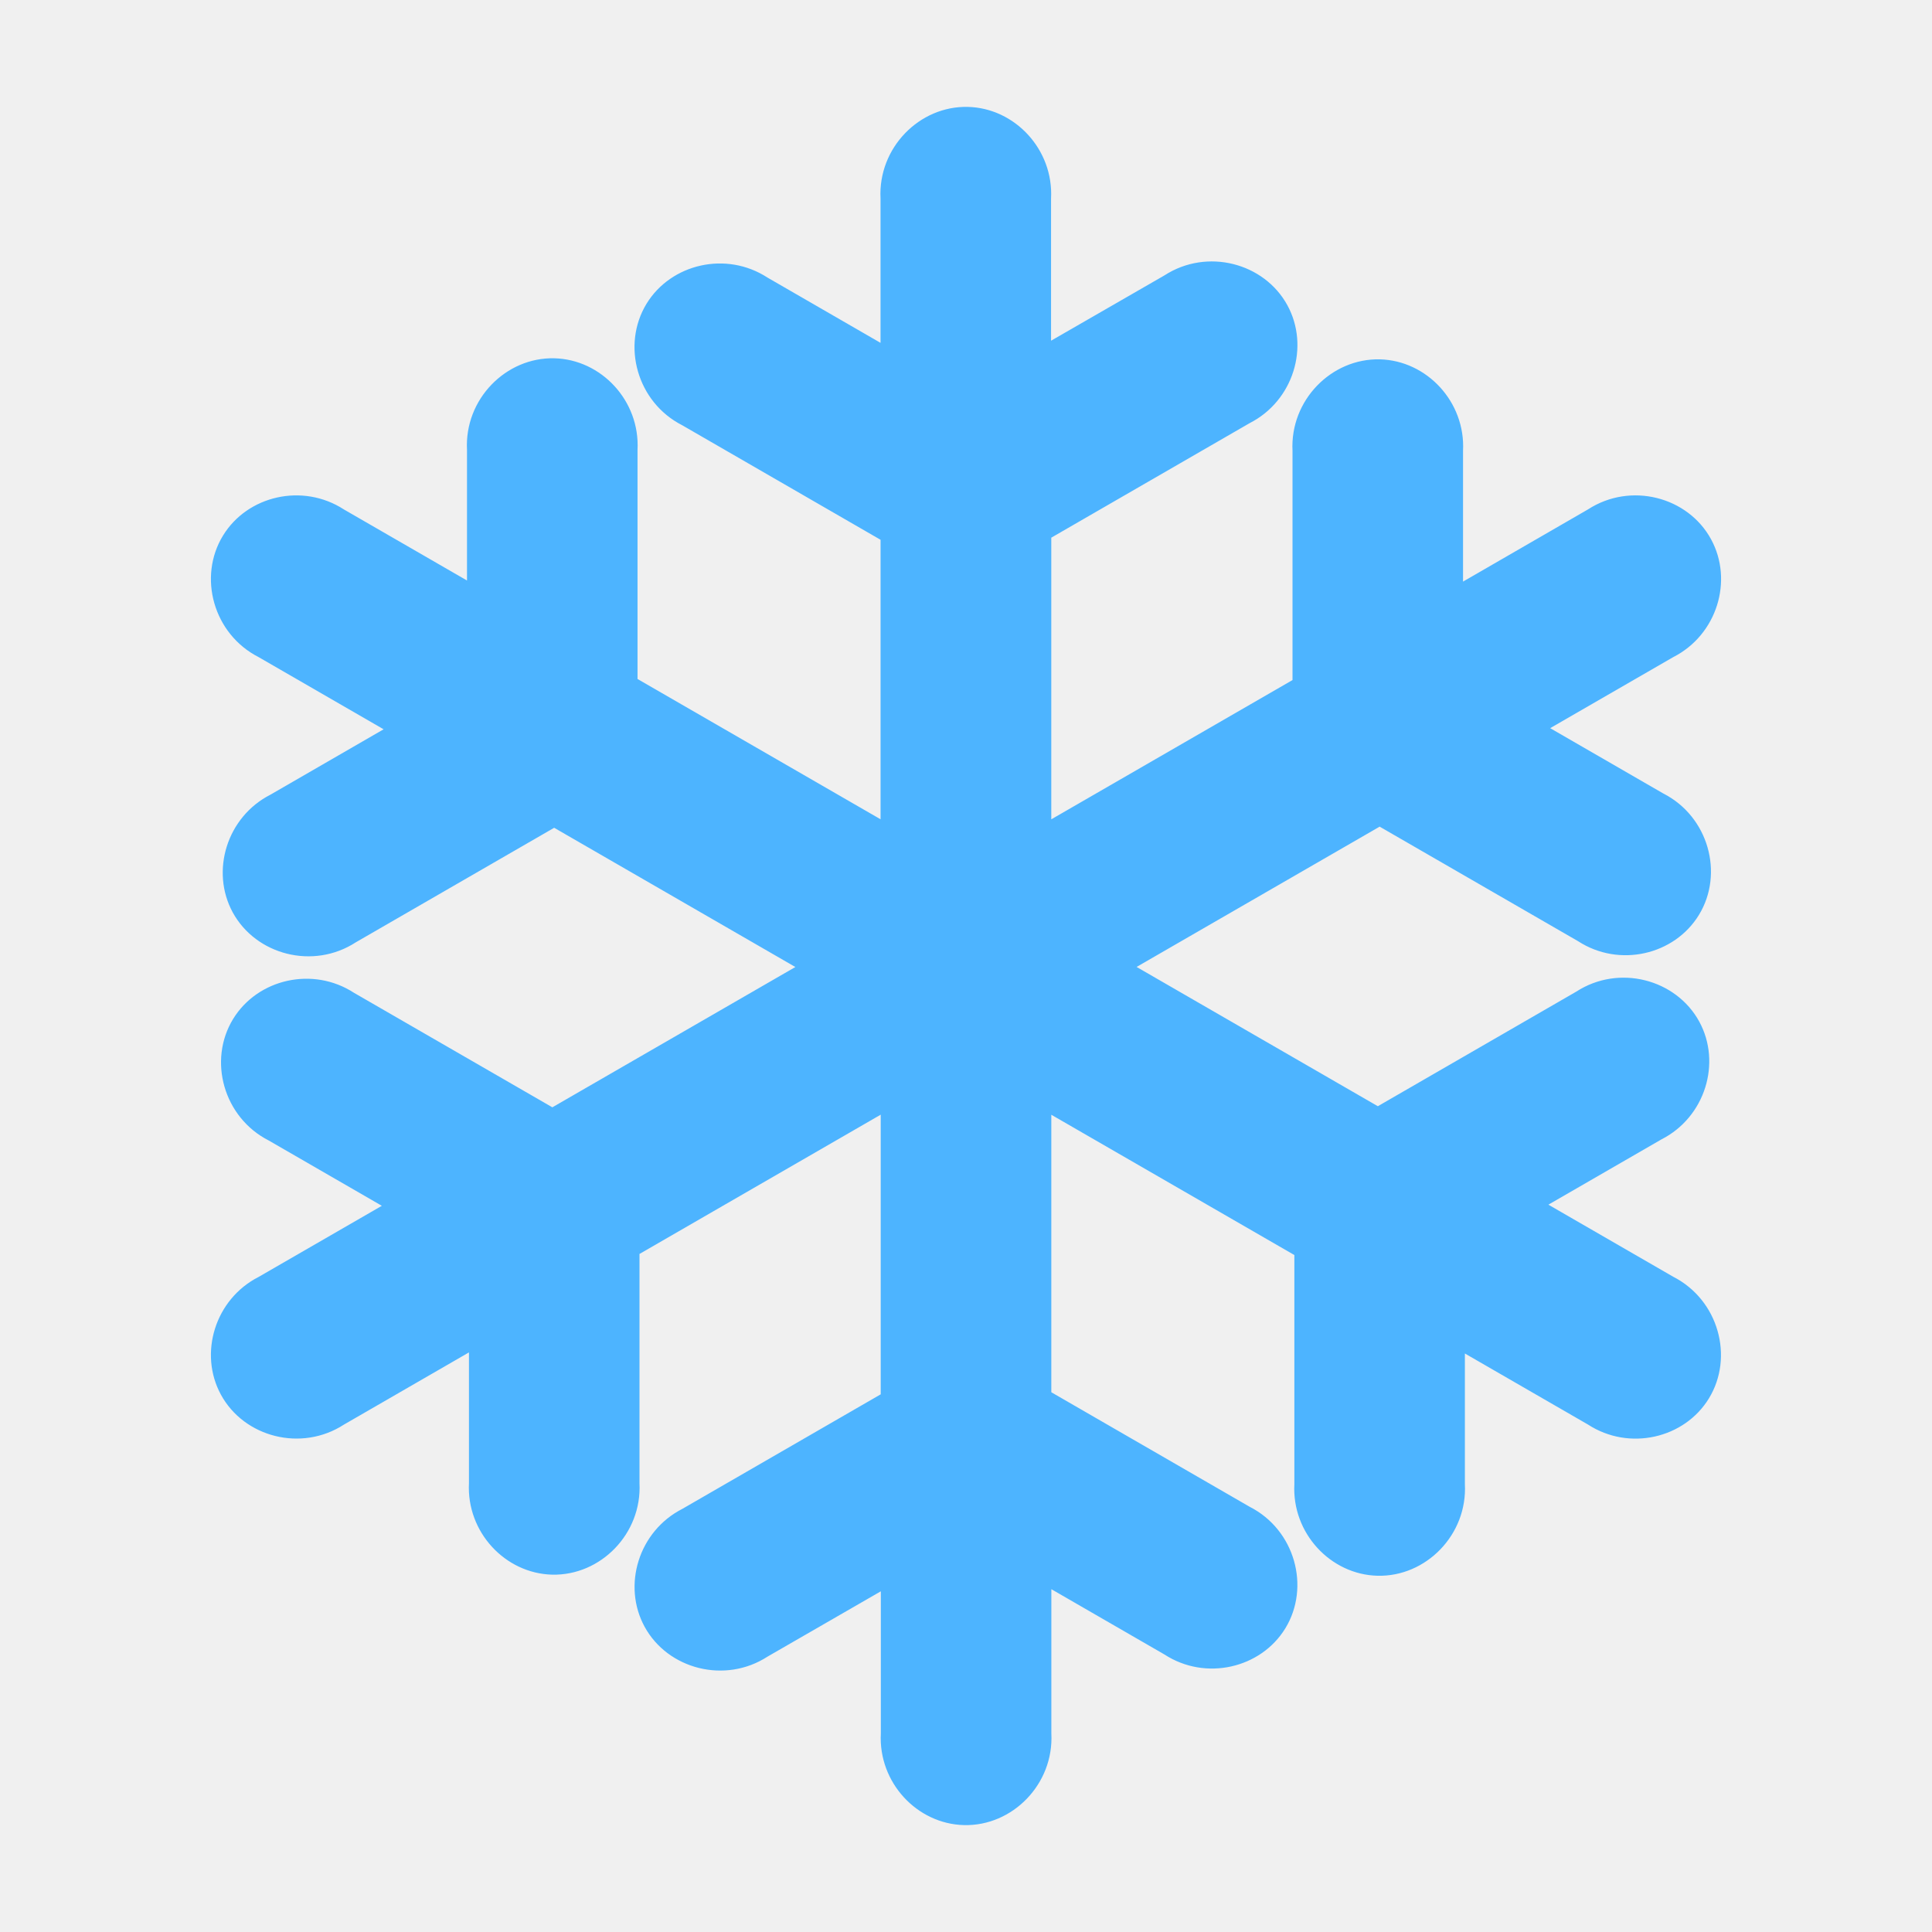
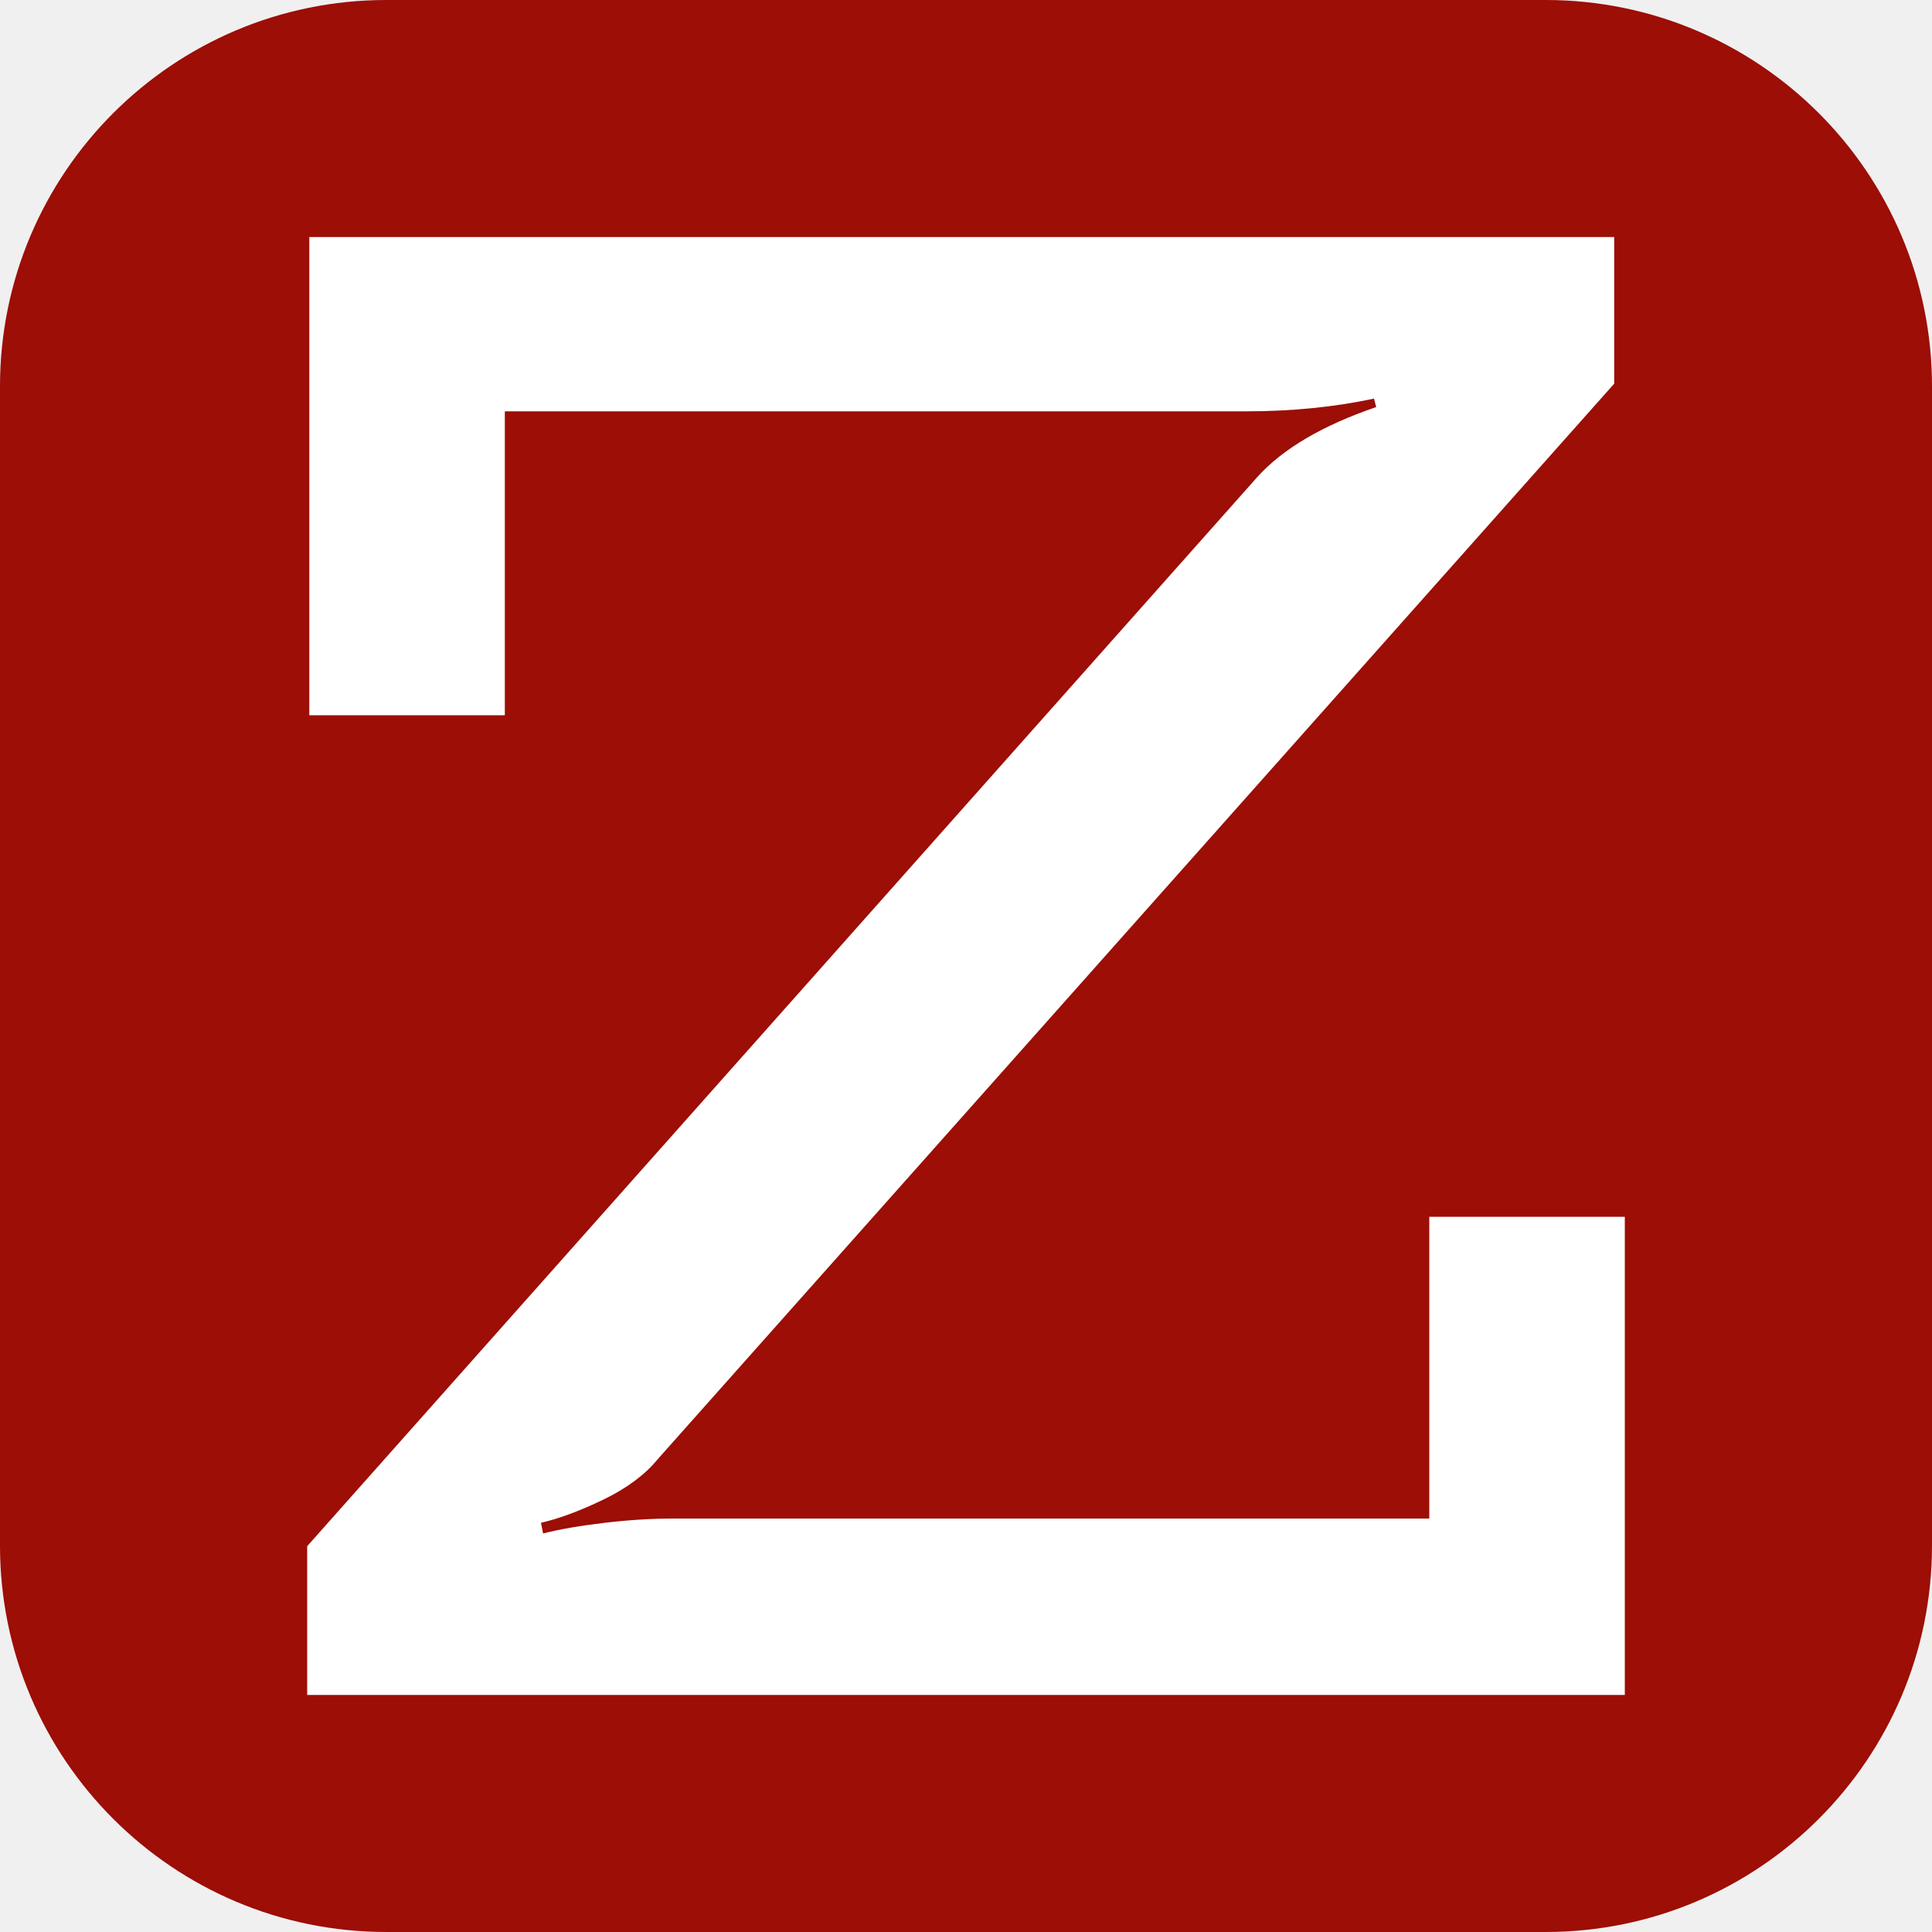
- <svg xmlns="http://www.w3.org/2000/svg" version="1.1" id="图层_1" x="0px" y="0px" viewBox="0 0 512 512" style="enable-background:new 0 0 512 512;" xml:space="preserve">
-   <style type="text/css">
- 	.st0{fill:#4DB4FF;}
- </style>
-   <g>
-     <path class="st0" d="M452.88,370.59c-6.47,10.61-21.12,14.03-32.05,6.93l-32.62-18.83v34.61c0.71,13.43-10.32,24.61-23.16,24.29   c-12.44-0.31-22.72-11.29-22.03-24.29v-60.7l-64.41-37.18v73.54l52.56,30.35c12,6.11,16.15,21.24,9.46,32.21   c-6.49,10.61-21.13,14.03-32.05,6.93l-29.96-17.3v38.23c0.7,13.45-10.33,24.61-23.16,24.29c-12.43-0.31-22.72-11.28-22.03-24.29   v-37.67L203.44,439c-11.29,7.33-26.47,3.37-32.62-7.91c-5.95-10.93-1.59-25.32,10.02-31.23l52.56-30.35V295.4l-63.93,36.91V393   c0.71,13.46-10.32,24.61-23.16,24.3c-12.44-0.32-22.72-11.29-22.03-24.3v-34.6l-33.11,19.12c-11.3,7.33-26.48,3.37-32.62-7.91   c-5.95-10.91-1.6-25.32,10.02-31.23l32.62-18.83l-29.96-17.3c-12-6.11-16.16-21.24-9.46-32.2c6.49-10.62,21.13-14.04,32.05-6.94   l52.56,30.34l64.4-37.18l-63.92-36.9l-52.56,30.35c-11.29,7.33-26.46,3.36-32.62-7.92c-5.95-10.93-1.59-25.31,10.02-31.22   l29.96-17.31l-33.11-19.12c-12-6.11-16.16-21.24-9.46-32.2c6.47-10.61,21.12-14.03,32.05-6.94l32.62,18.83v-34.6   c-0.71-13.45,10.32-24.61,23.16-24.29c12.44,0.31,22.72,11.28,22.03,24.29v60.7l64.41,37.18v-74.07l-52.56-30.35   c-12-6.11-16.15-21.24-9.46-32.21c6.49-10.61,21.13-14.03,32.05-6.93l29.96,17.3V52.62c-0.7-13.45,10.33-24.61,23.16-24.29   c12.43,0.31,22.72,11.28,22.03,24.29v37.67L308.56,73c11.29-7.33,26.47-3.37,32.62,7.91c5.95,10.93,1.59,25.32-10.02,31.23   l-52.56,30.35v74.64l63.93-36.91v-60.69c-0.71-13.46,10.32-24.61,23.16-24.3c12.44,0.32,22.72,11.29,22.03,24.3v34.6L420.83,135   c11.3-7.33,26.48-3.37,32.62,7.91c5.95,10.91,1.6,25.32-10.02,31.23l-32.62,18.83l29.96,17.3c12,6.11,16.16,21.24,9.46,32.2   c-6.49,10.62-21.13,14.04-32.05,6.94l-52.56-30.34l-64.41,37.18l63.93,36.91l52.56-30.35c11.29-7.33,26.46-3.36,32.62,7.92   c5.95,10.91,1.59,25.31-10.02,31.22l-29.96,17.3l33.11,19.12C455.42,344.5,459.58,359.63,452.88,370.59z" />
-   </g>
+ <svg xmlns="http://www.w3.org/2000/svg" width="256" height="256" viewBox="0 0 100 100">
+   <rect width="100" height="100" rx="20" fill="#9c0e06" />
+   <path fill="#fff" d="M15.90 87.73L15.90 80.03L65.07 24.70Q67.05 22.50 71.23 21.07L71.23 21.07L71.12 20.63Q68.04 21.29 64.52 21.29L64.52 21.29L26.13 21.29L26.13 37.02L16.01 37.02L16.01 12.27L83.55 12.27L83.55 19.86L34.05 75.52Q33.06 76.73 31.25 77.61Q29.43 78.49 28.00 78.82L28.00 78.82L28.11 79.37Q29.43 79.04 31.30 78.82Q33.17 78.60 34.82 78.60L34.82 78.60L73.98 78.60L73.98 62.98L84.10 62.98L84.10 87.73L15.90 87.73Z" />
</svg>
